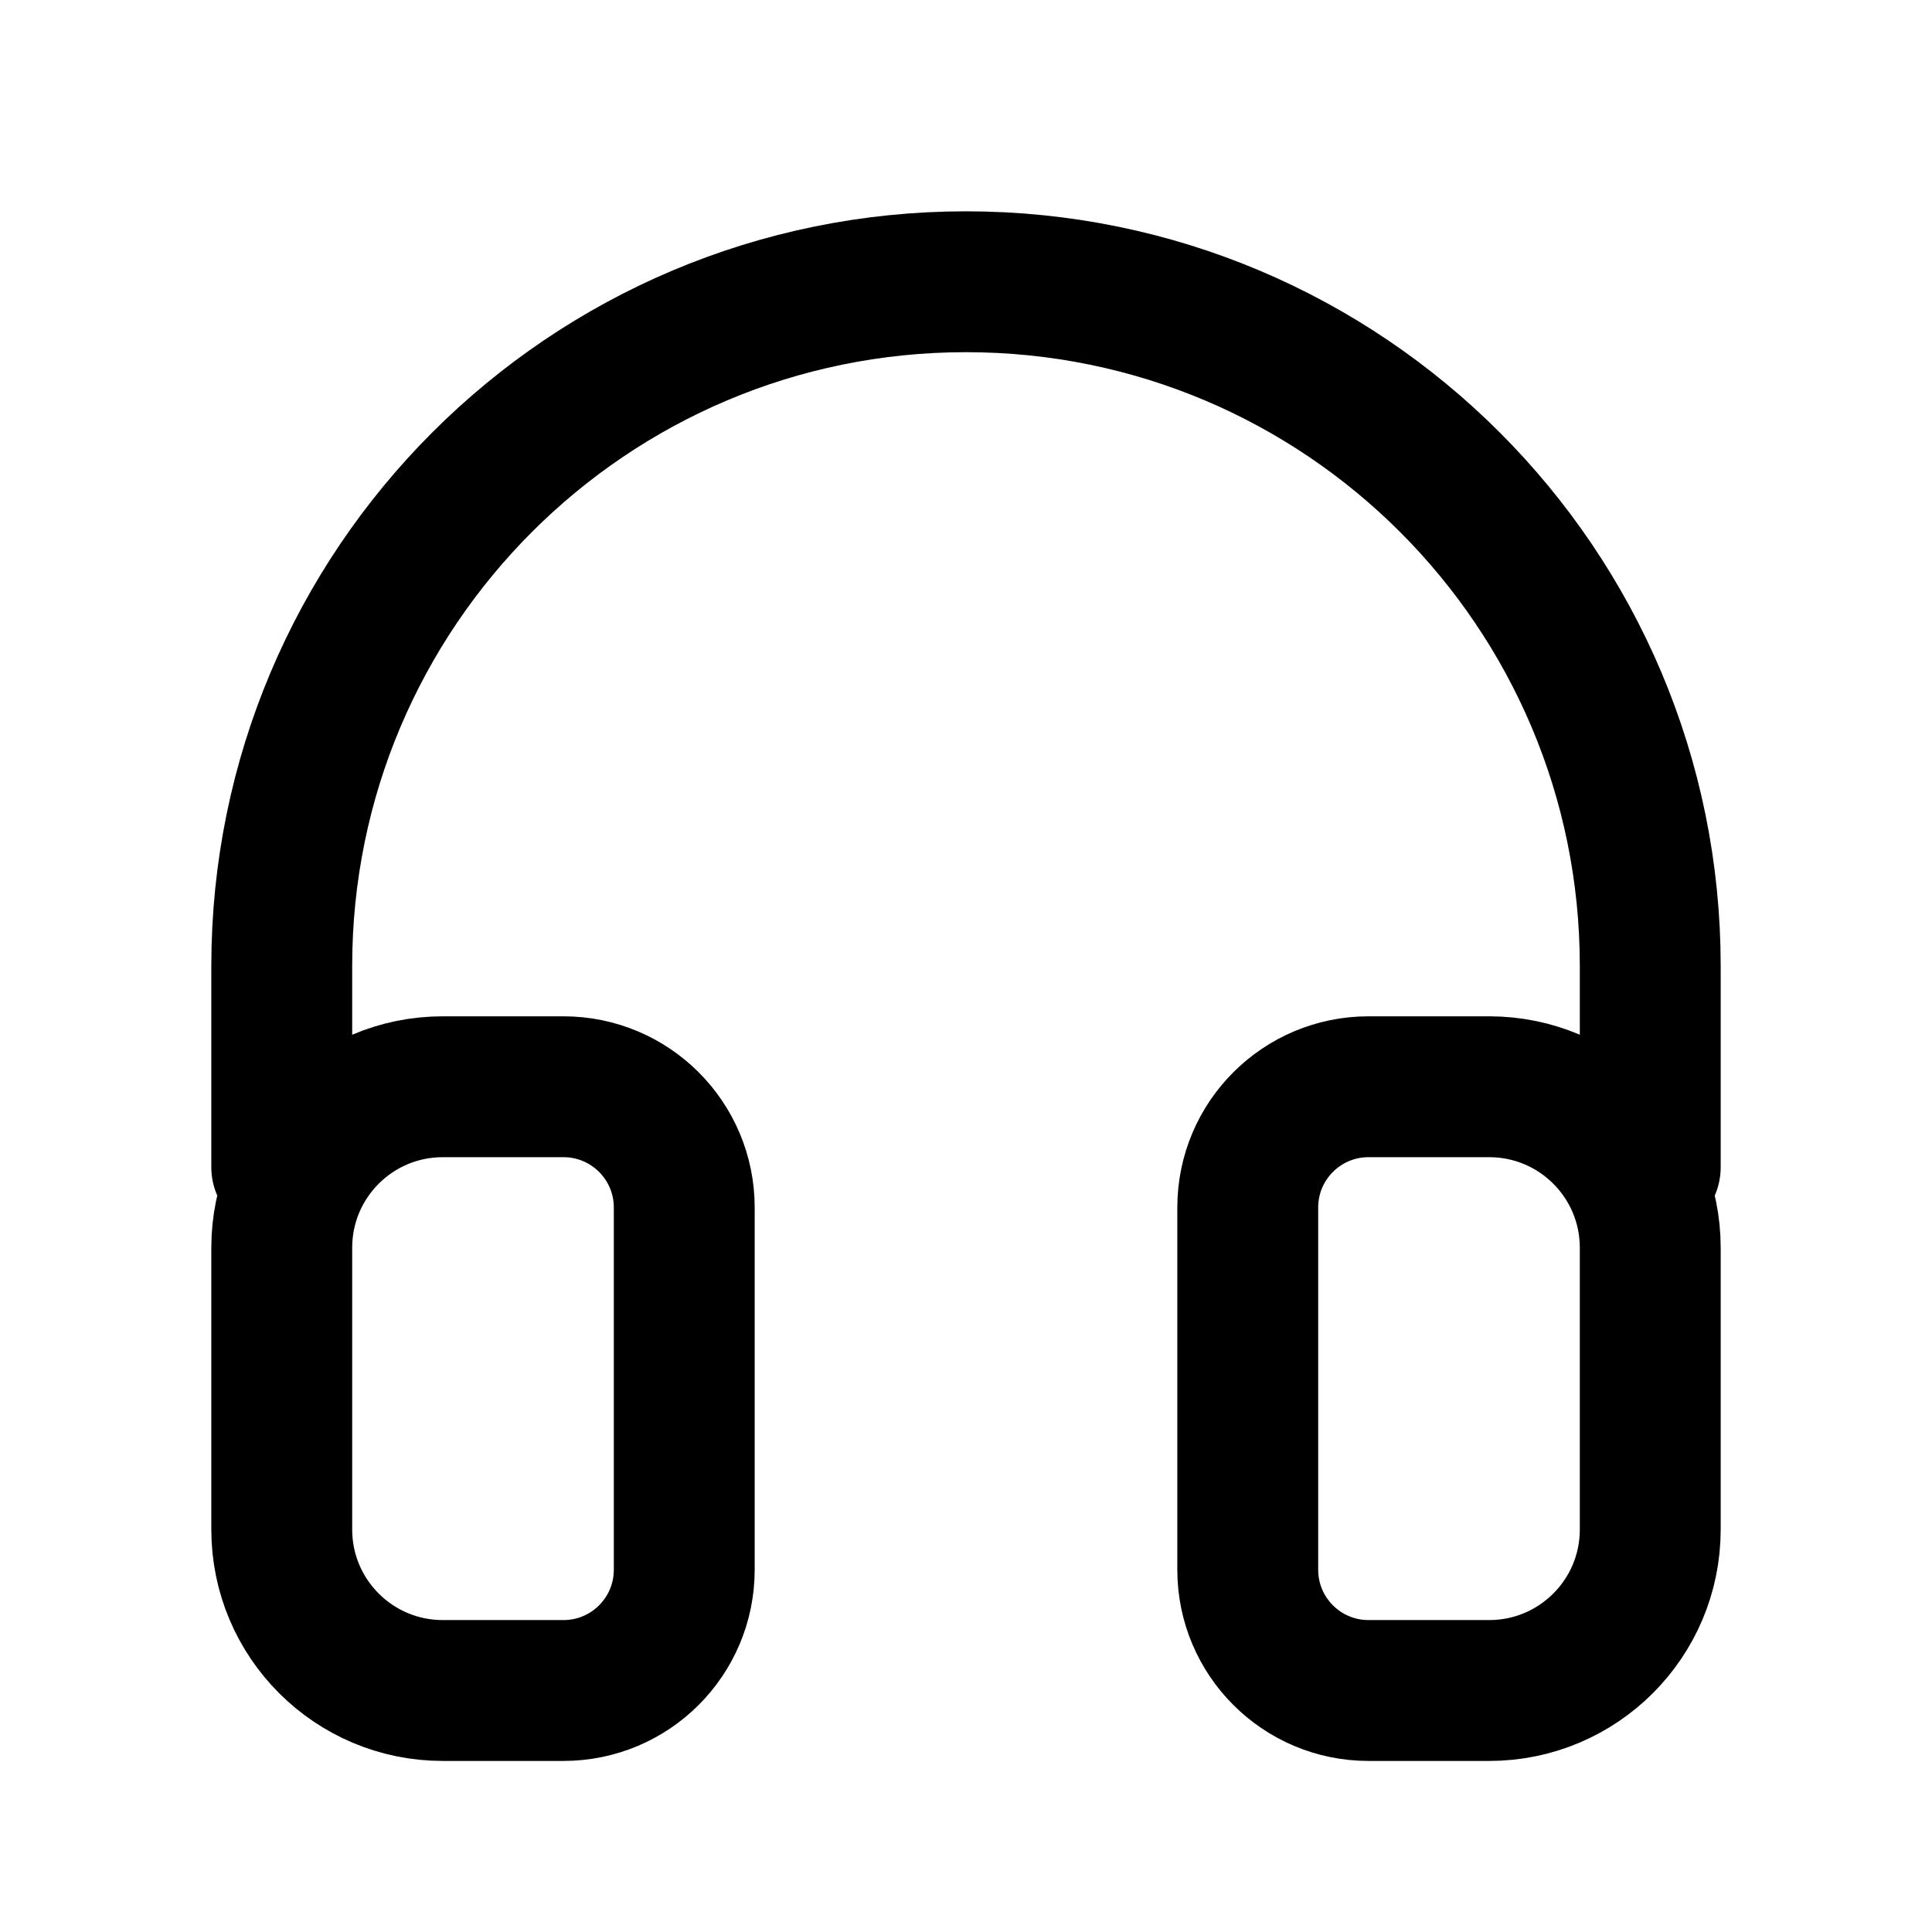
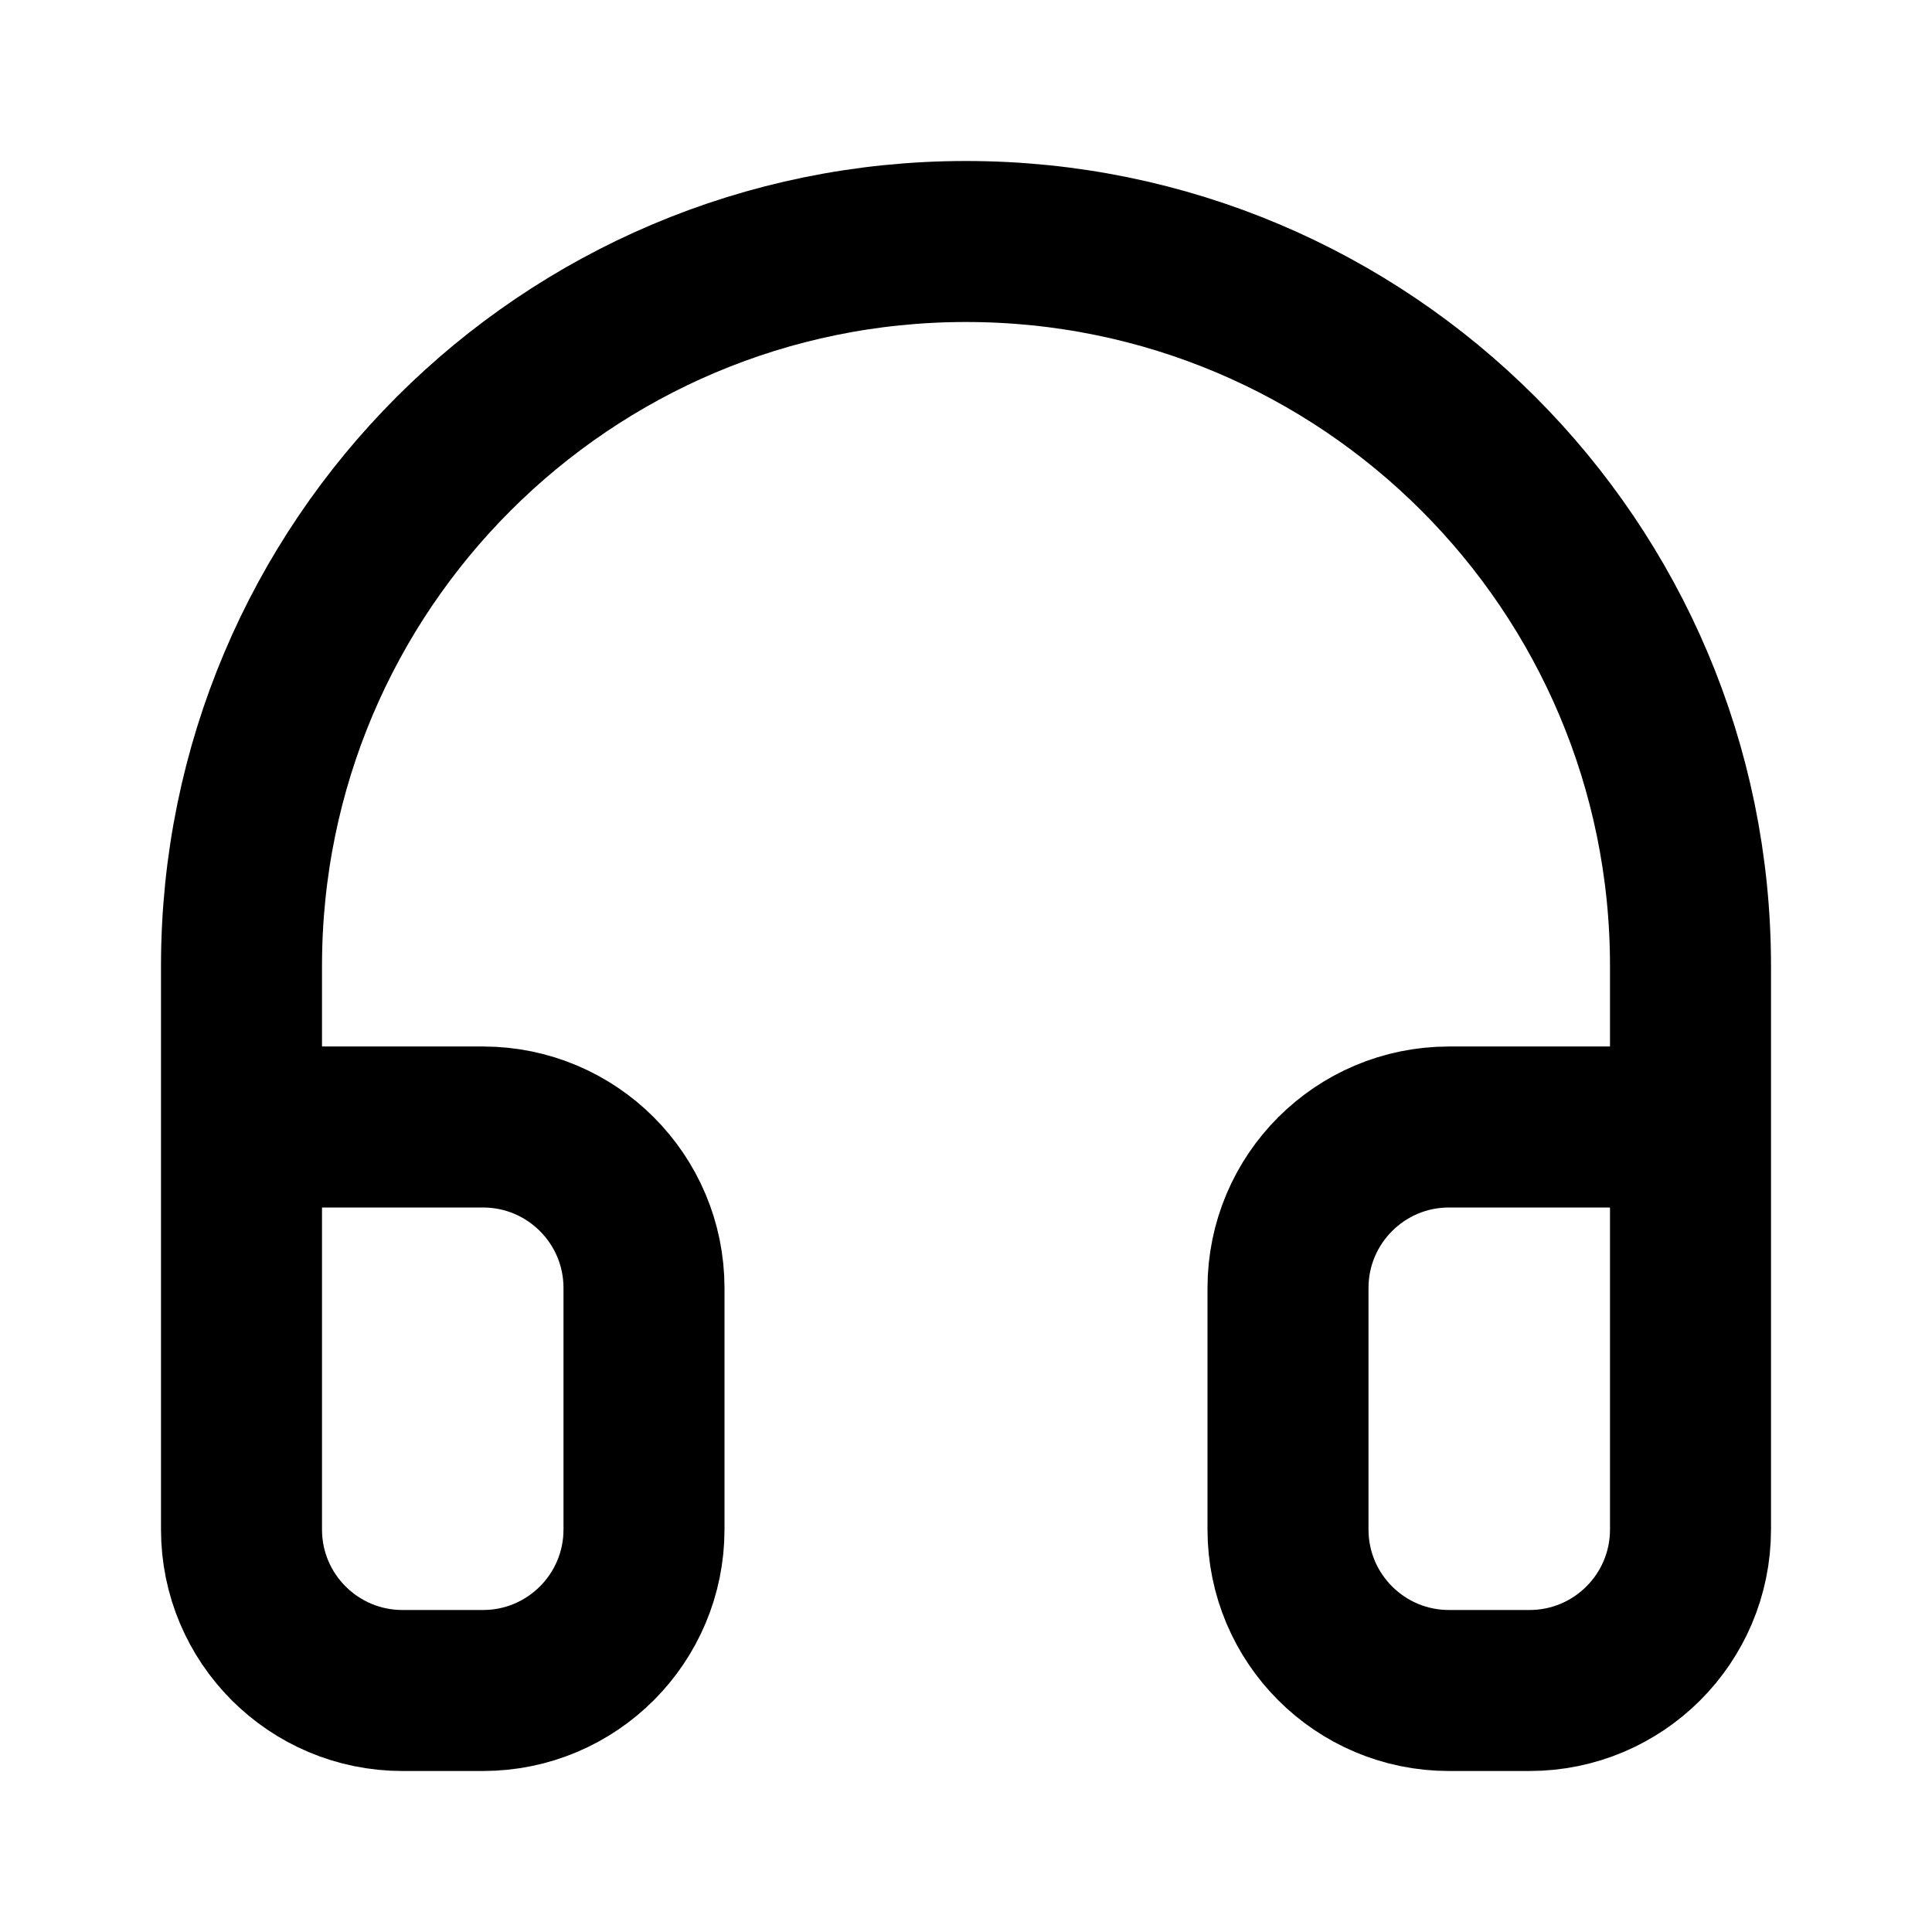
- <svg xmlns="http://www.w3.org/2000/svg" width="24" height="24" viewBox="0 0 24 24" fill="none" stroke="currentColor" stroke-width="1.75" stroke-linecap="round" stroke-linejoin="round">
-   <path d="M3.5 14.5V12A8.5 8.5 0 0 1 20.5 12V14.5" />
-   <path d="M5.5 13.5H7A1.5 1.5 0 0 1 8.5 15V19.5A1.5 1.5 0 0 1 7 21H5.5A2 2 0 0 1 3.5 19V15.5A2 2 0 0 1 5.5 13.5Z" />
-   <path d="M18.5 13.5H17A1.5 1.5 0 0 0 15.5 15V19.5A1.5 1.5 0 0 0 17 21H18.5A2 2 0 0 0 20.5 19V15.5A2 2 0 0 0 18.5 13.5Z" />
+ <svg xmlns="http://www.w3.org/2000/svg" width="24" height="24" viewBox="0 0 24 24" fill="none" stroke="currentColor" stroke-width="2" stroke-linecap="round" stroke-linejoin="round">
+   <path d="M3 14h3a2 2 0 0 1 2 2v3a2 2 0 0 1-2 2H5a2 2 0 0 1-2-2v-7a9 9 0 0 1 18 0v7a2 2 0 0 1-2 2h-1a2 2 0 0 1-2-2v-3a2 2 0 0 1 2-2h3" />
</svg>
